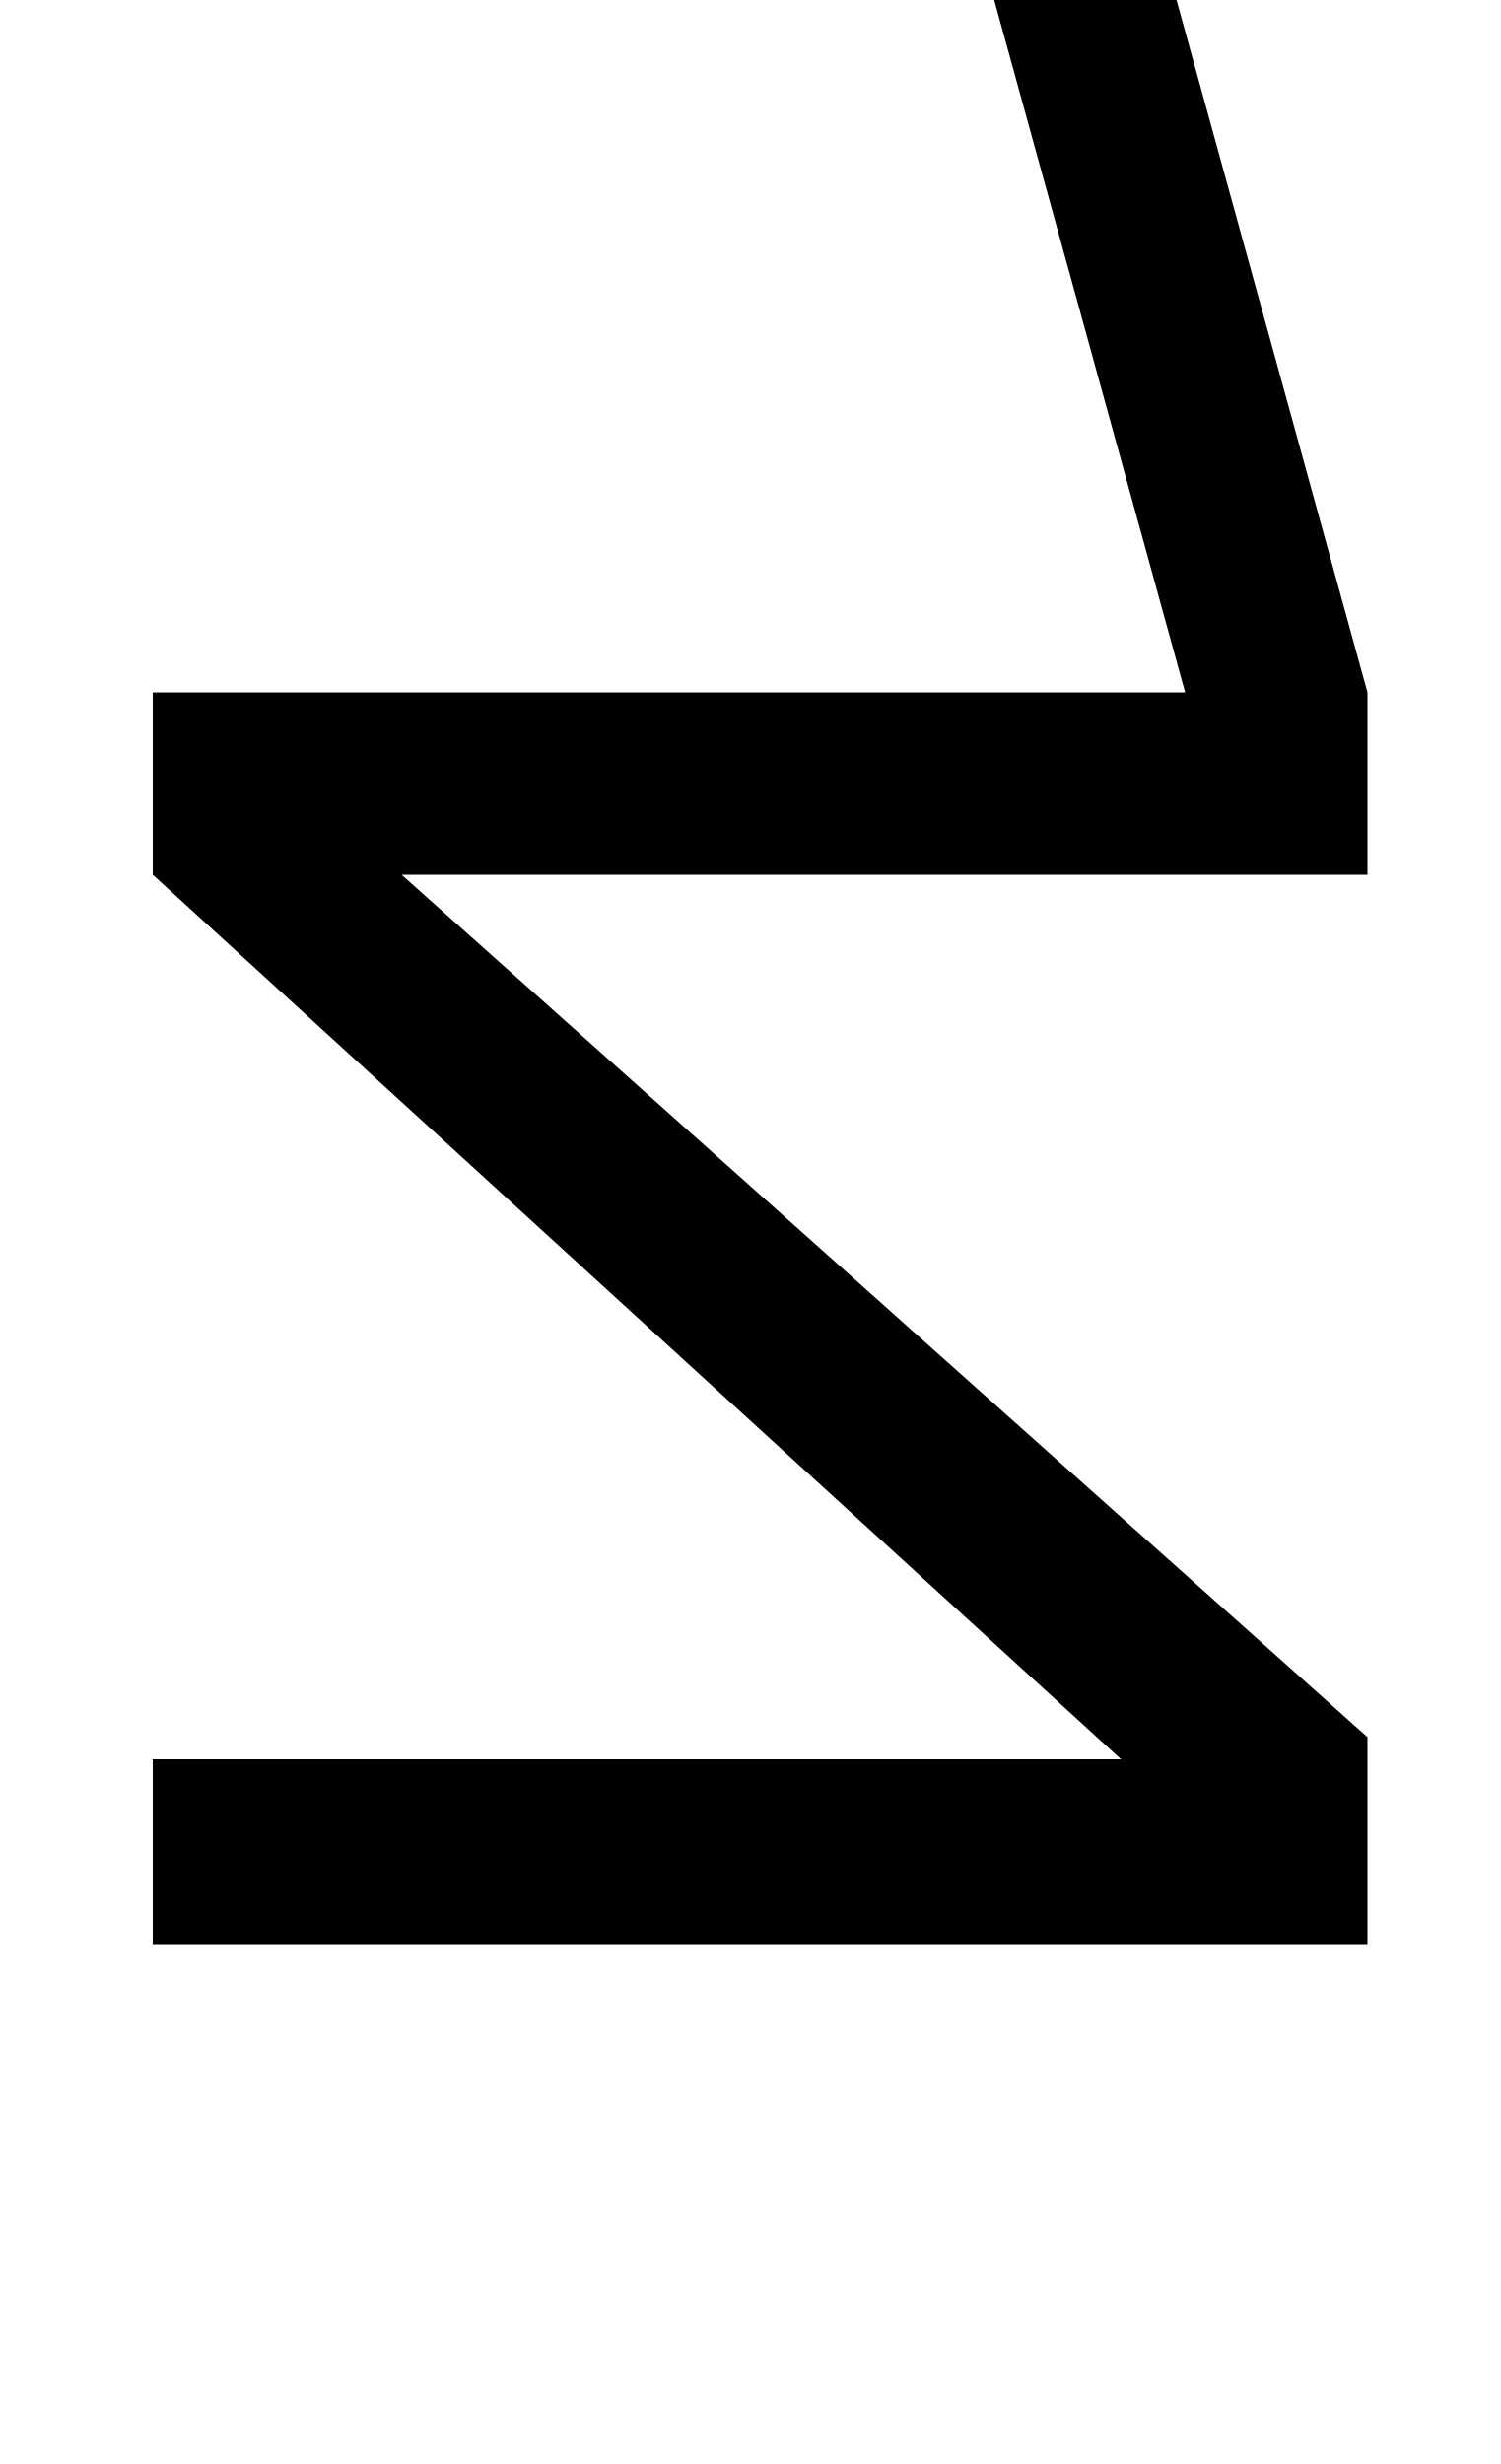
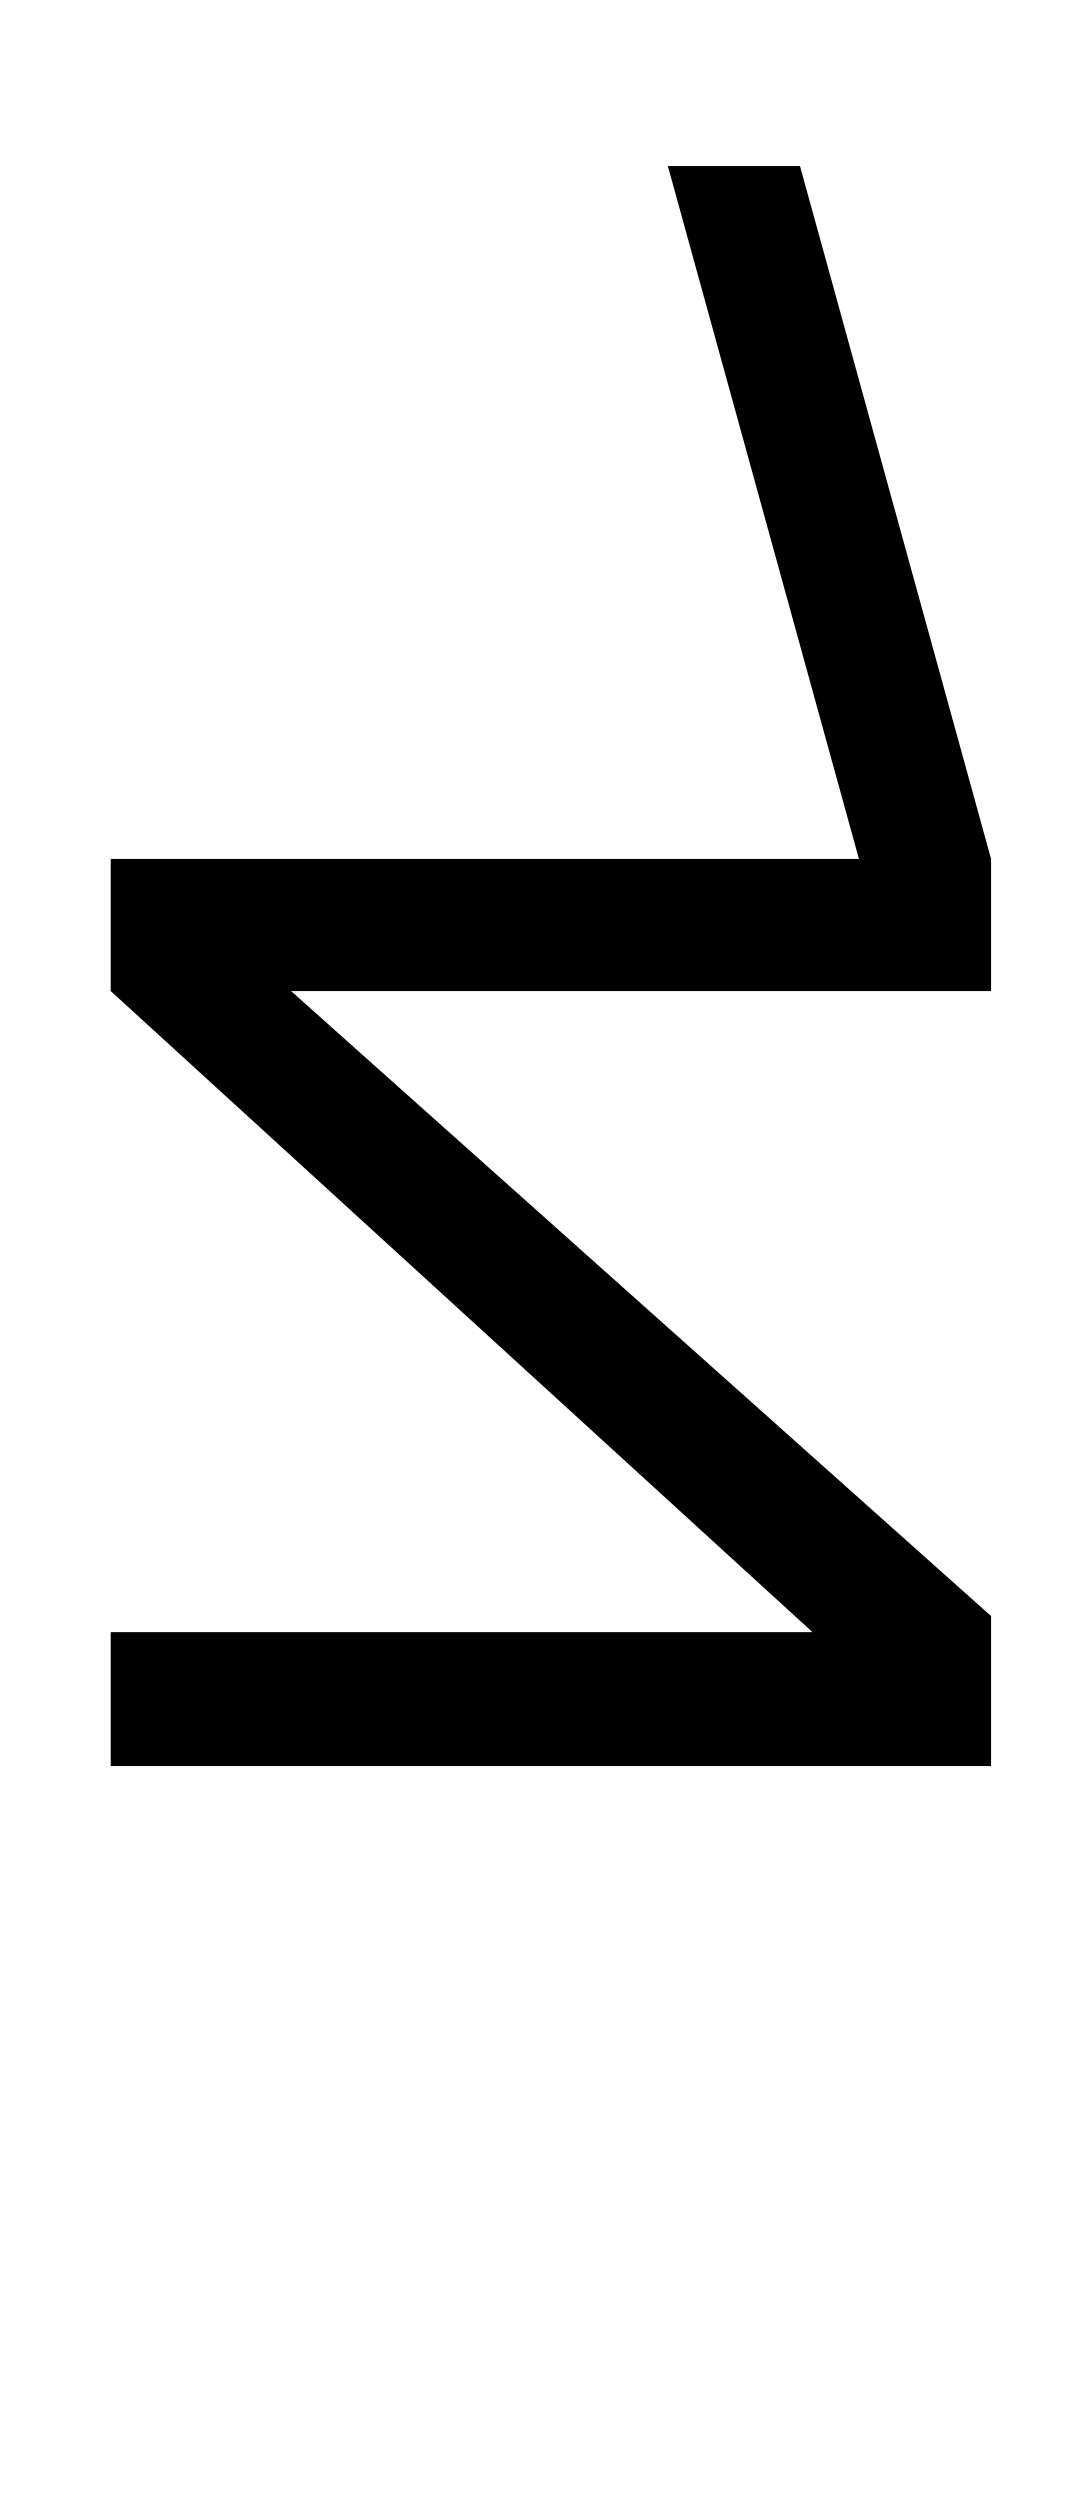
- <svg xmlns="http://www.w3.org/2000/svg" version="1.1" viewBox="-10 0 609 1000">
+ <svg xmlns="http://www.w3.org/2000/svg" version="1.1" viewBox="-10 -200 609 1400">
  <path fill="currentColor" d="M545 789h-493v-75h393l-393 -359v-74h419l-107 -388h74l107 388v74h-392l392 350v84z" />
</svg>
